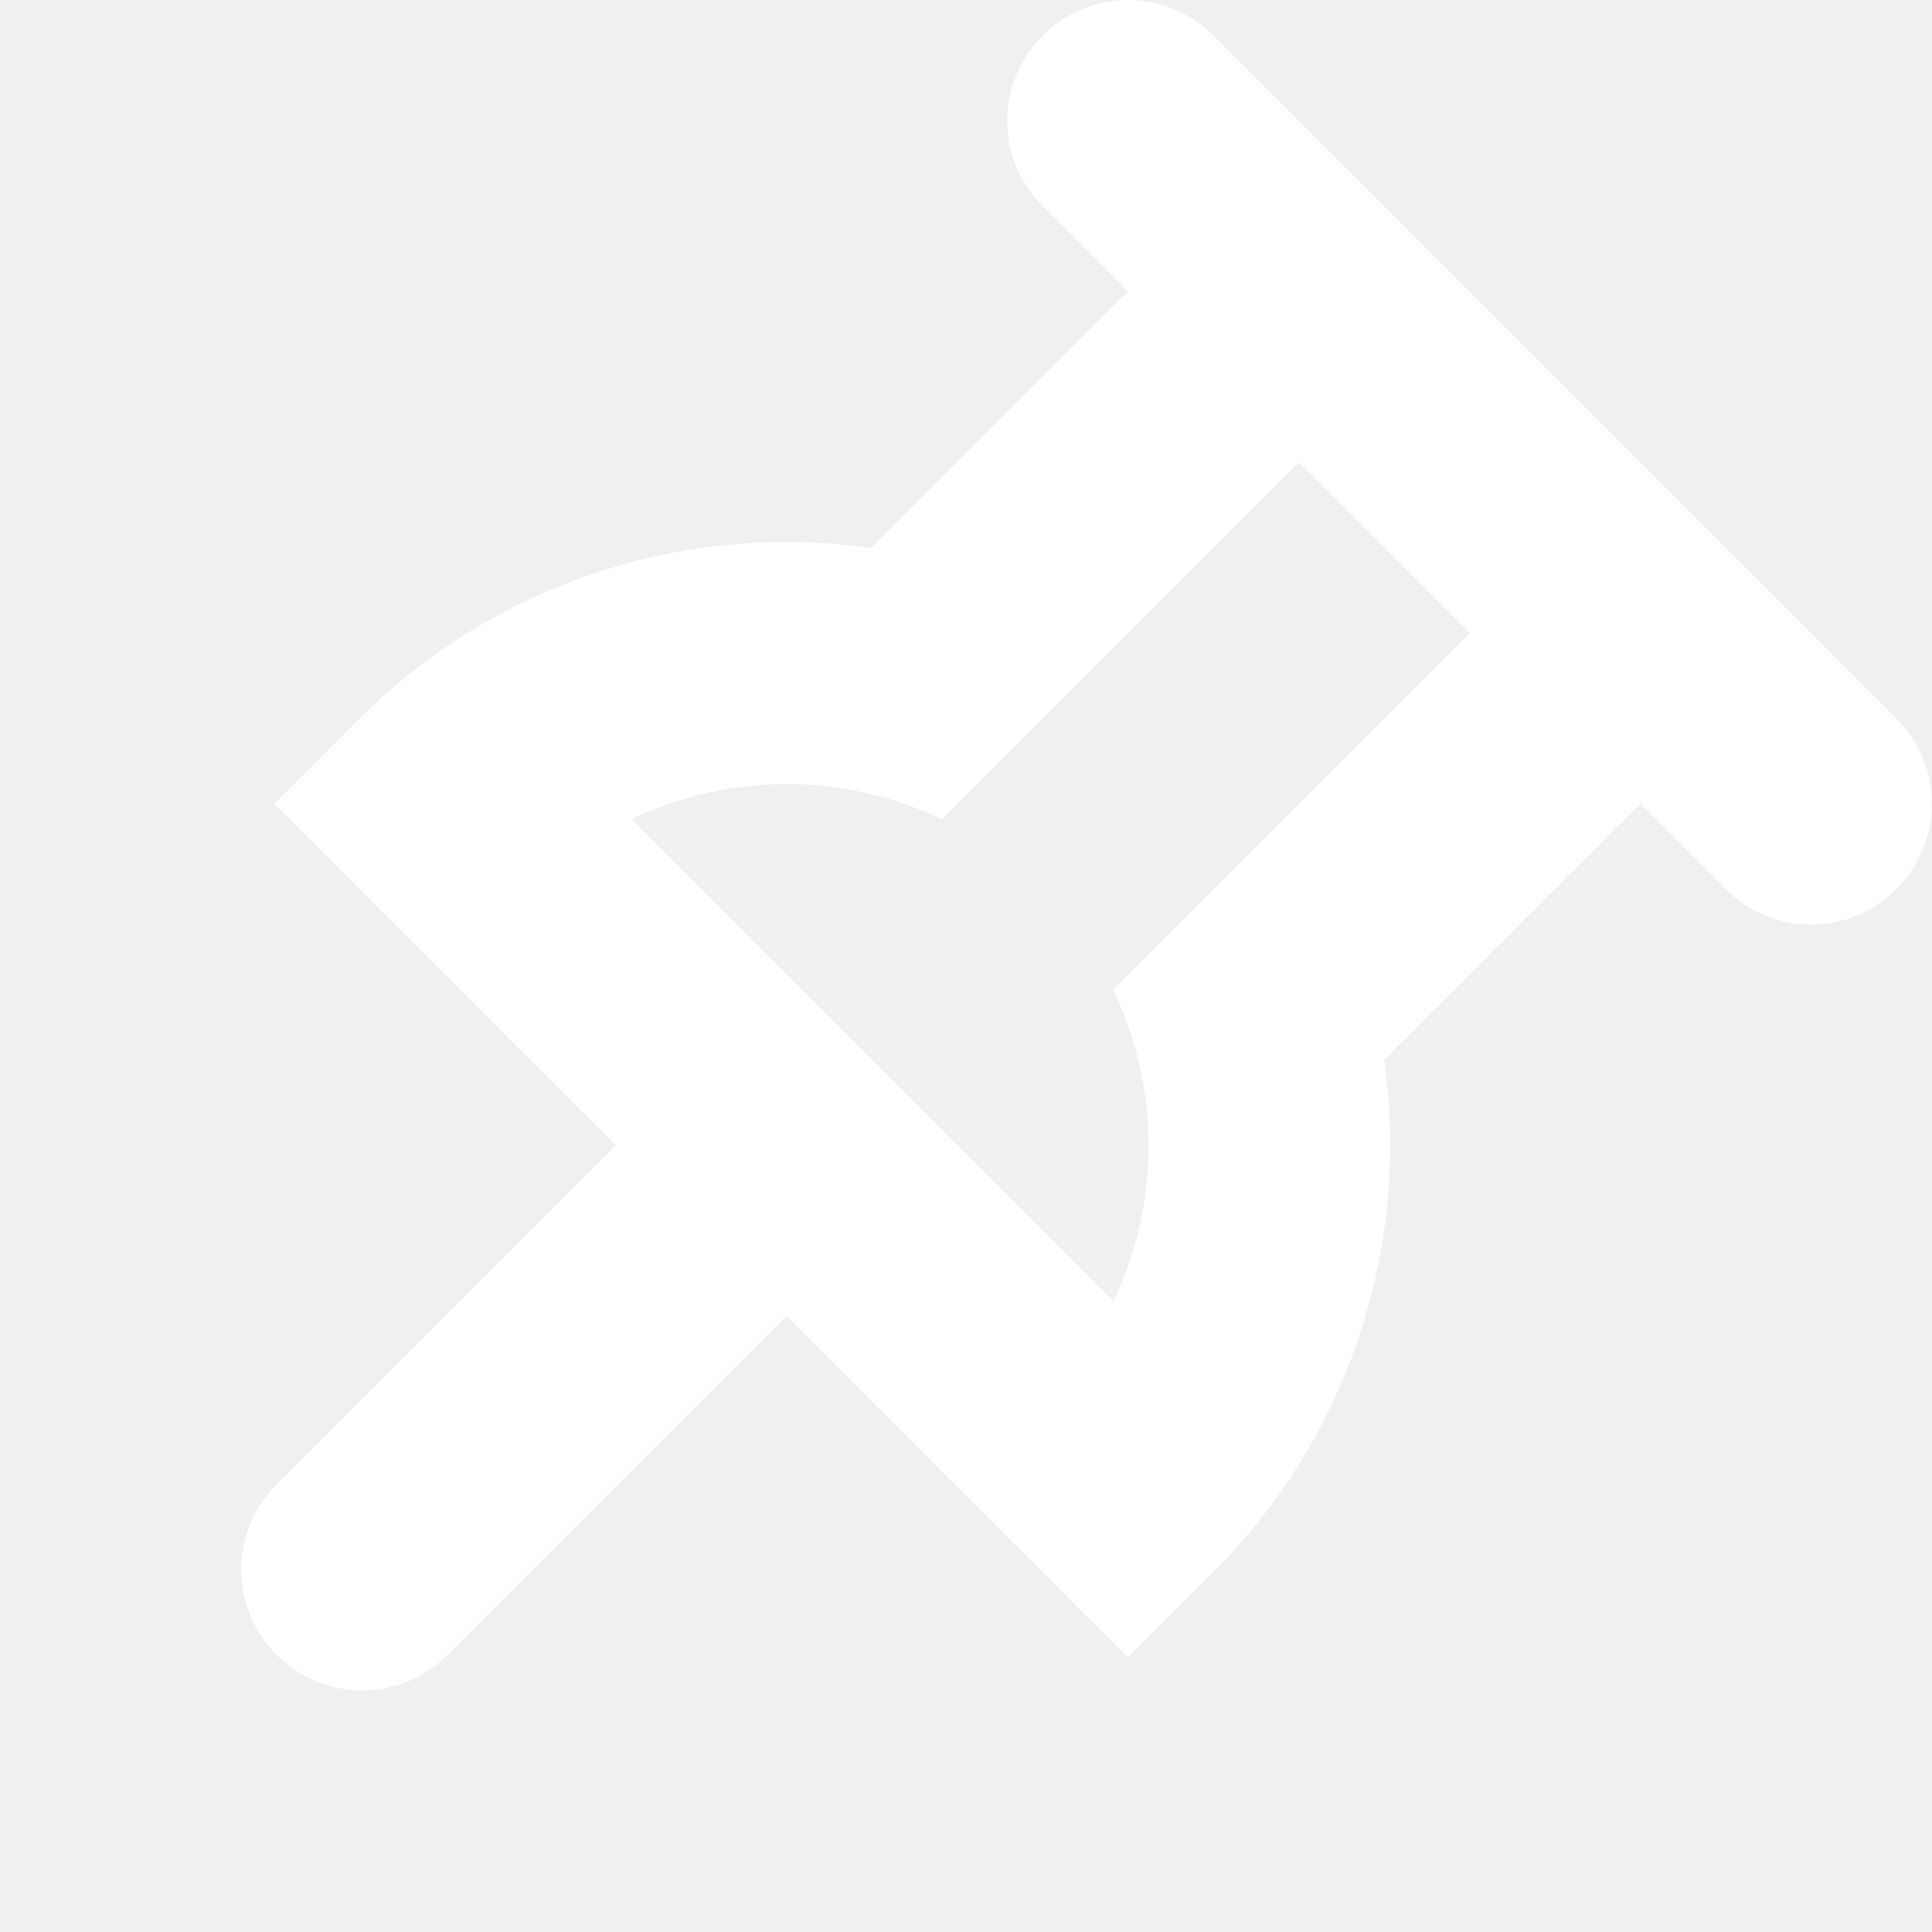
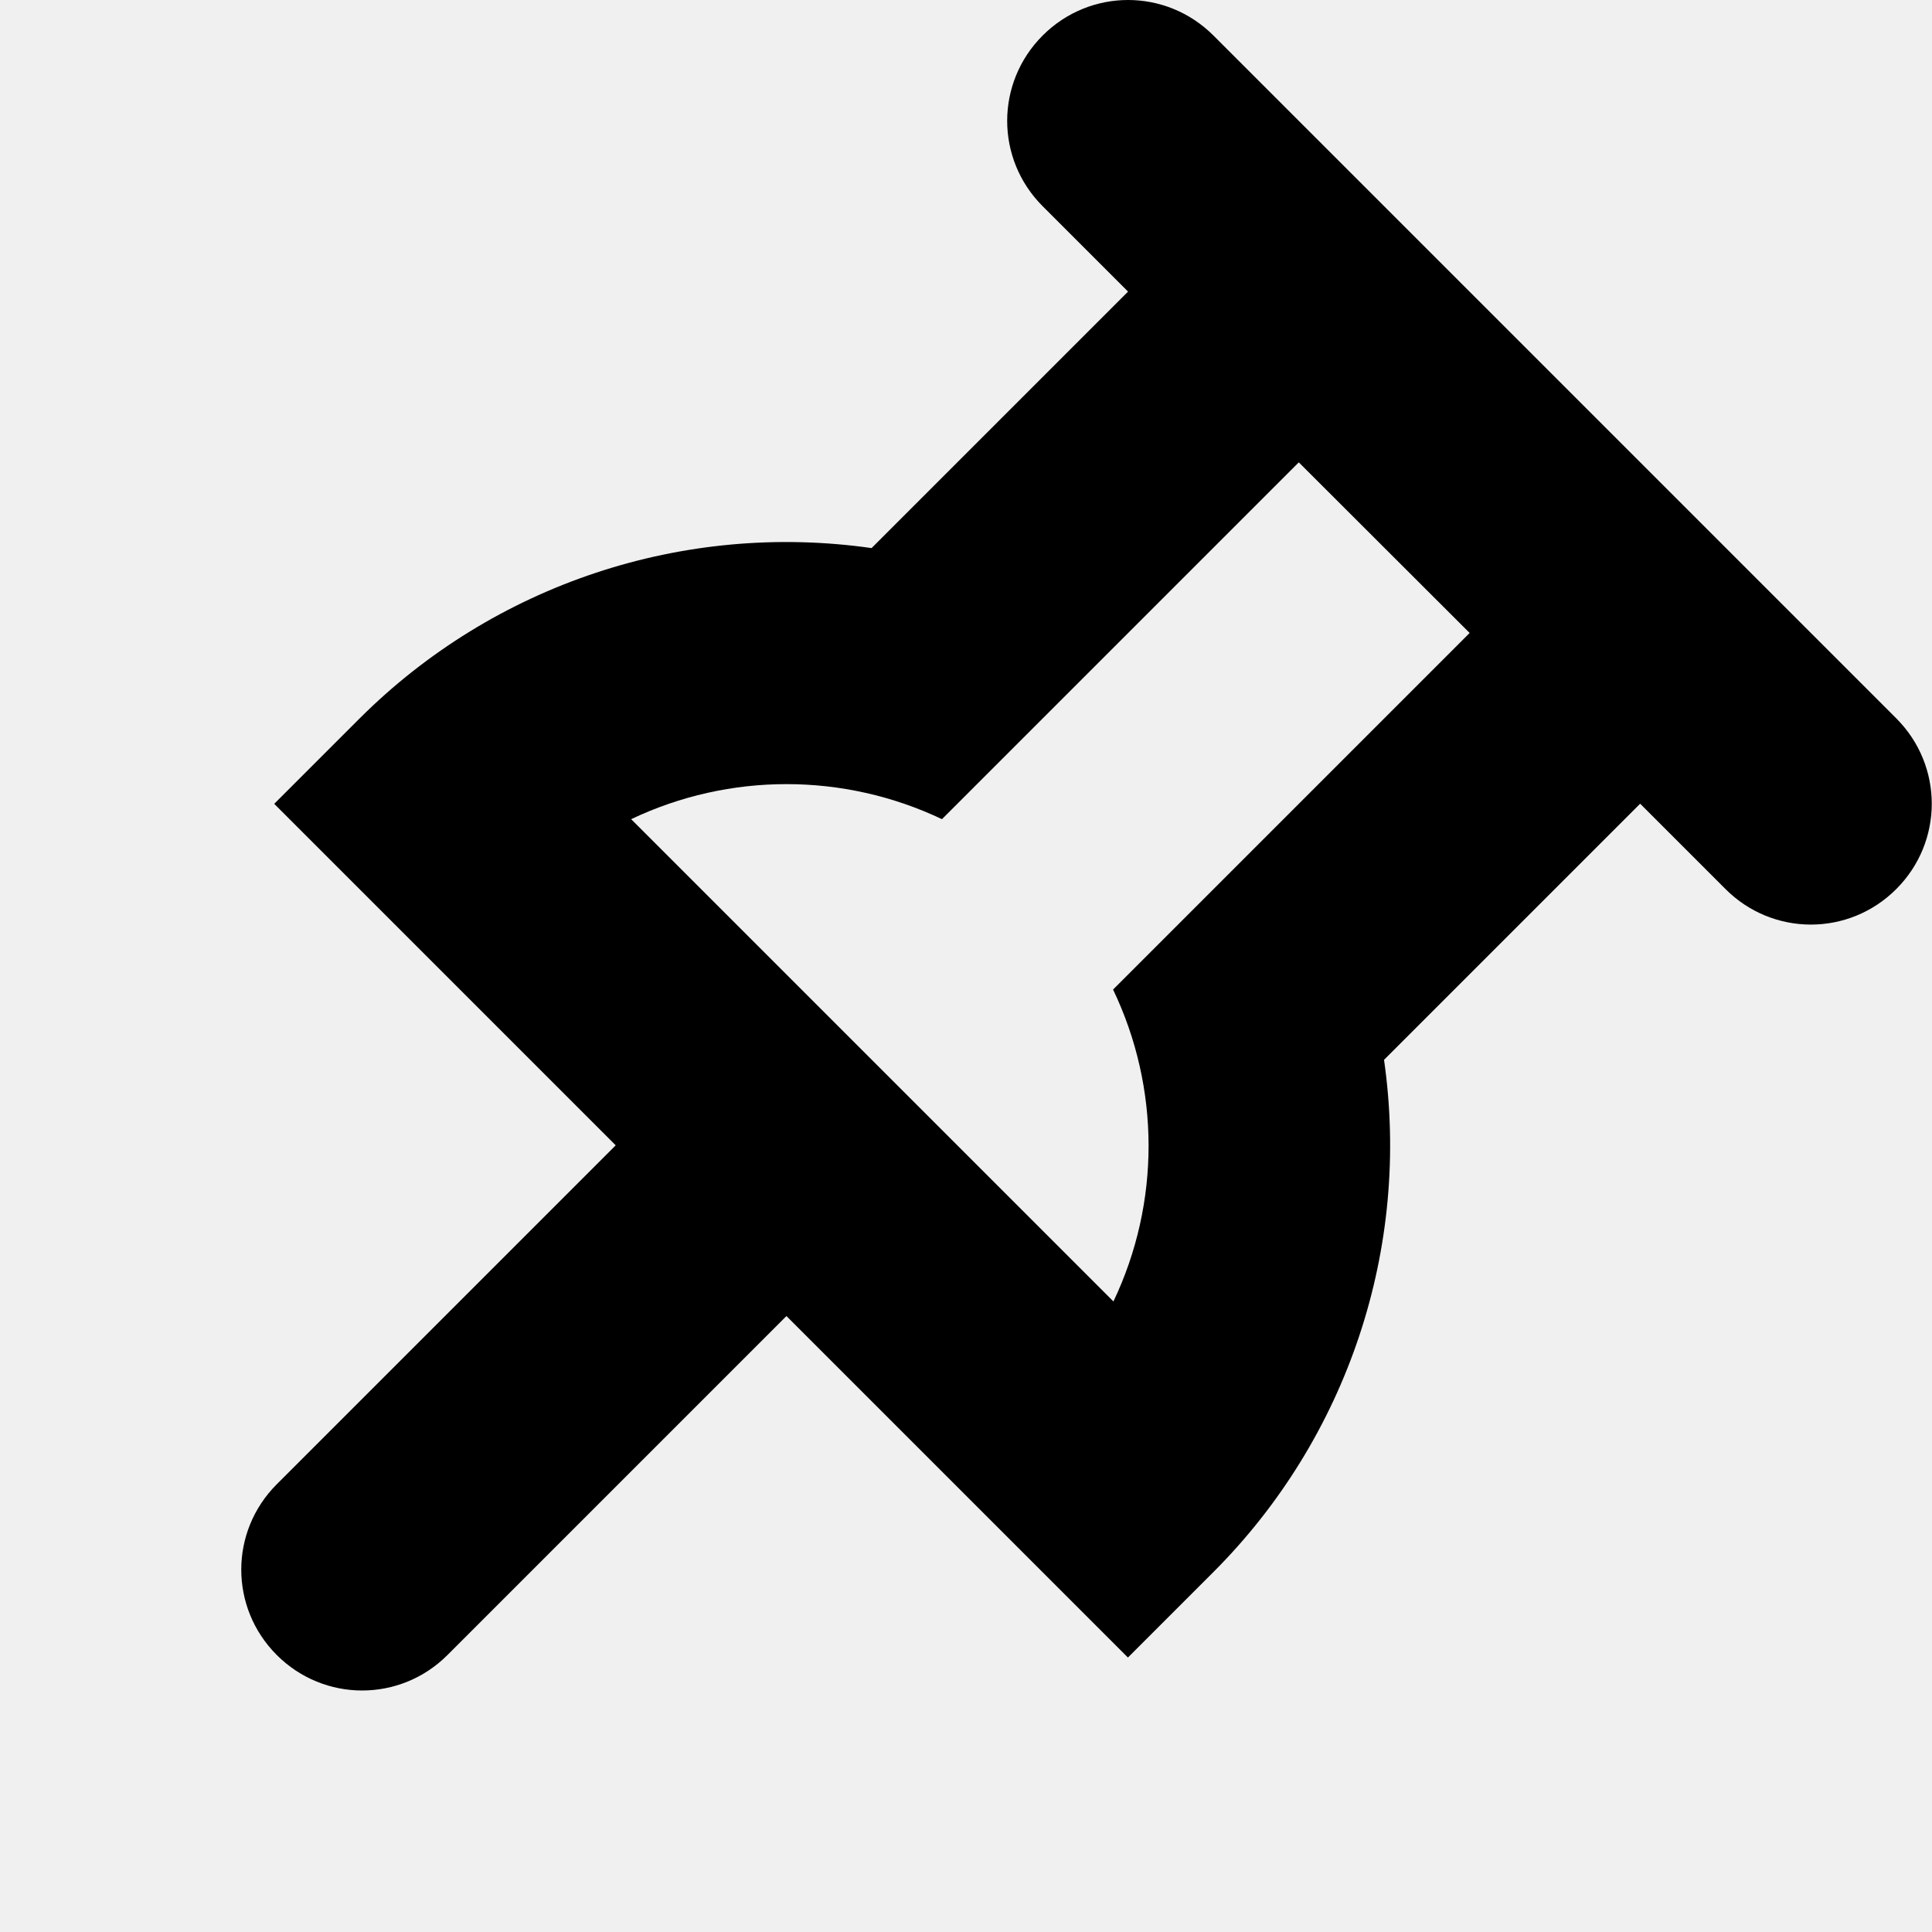
- <svg xmlns="http://www.w3.org/2000/svg" width="16" height="16" viewBox="0 0 16 16" fill="#ffffff">
+ <svg xmlns="http://www.w3.org/2000/svg" width="16" height="16" viewBox="0 0 16 16" fill="currentColor">
  <path d="m10.756 3.829-2.955 2.955c-0.815-0.387-1.76-0.387-2.574-4e-7l3.994 3.994c0.389-0.817 0.388-1.766-0.003-2.583l2.953-2.953zm-0.707-3.535c-0.392-0.392-1.022-0.392-1.414 0-0.392 0.392-0.392 1.022 0 1.414l0.707 0.707-2.124 2.124c-1.557-0.222-3.127 0.3-4.24 1.411l-0.707 0.707 2.828 2.828-2.807 2.807c-0.392 0.392-0.392 1.022 0 1.414 0.392 0.392 1.022 0.392 1.414 0l2.807-2.807 2.828 2.828 0.707-0.707c1.113-1.113 1.637-2.685 1.414-4.243l2.121-2.121 0.707 0.707c0.392 0.392 1.022 0.392 1.414 0 0.392-0.392 0.392-1.022 0-1.414z" fill-rule="evenodd" />
</svg>
